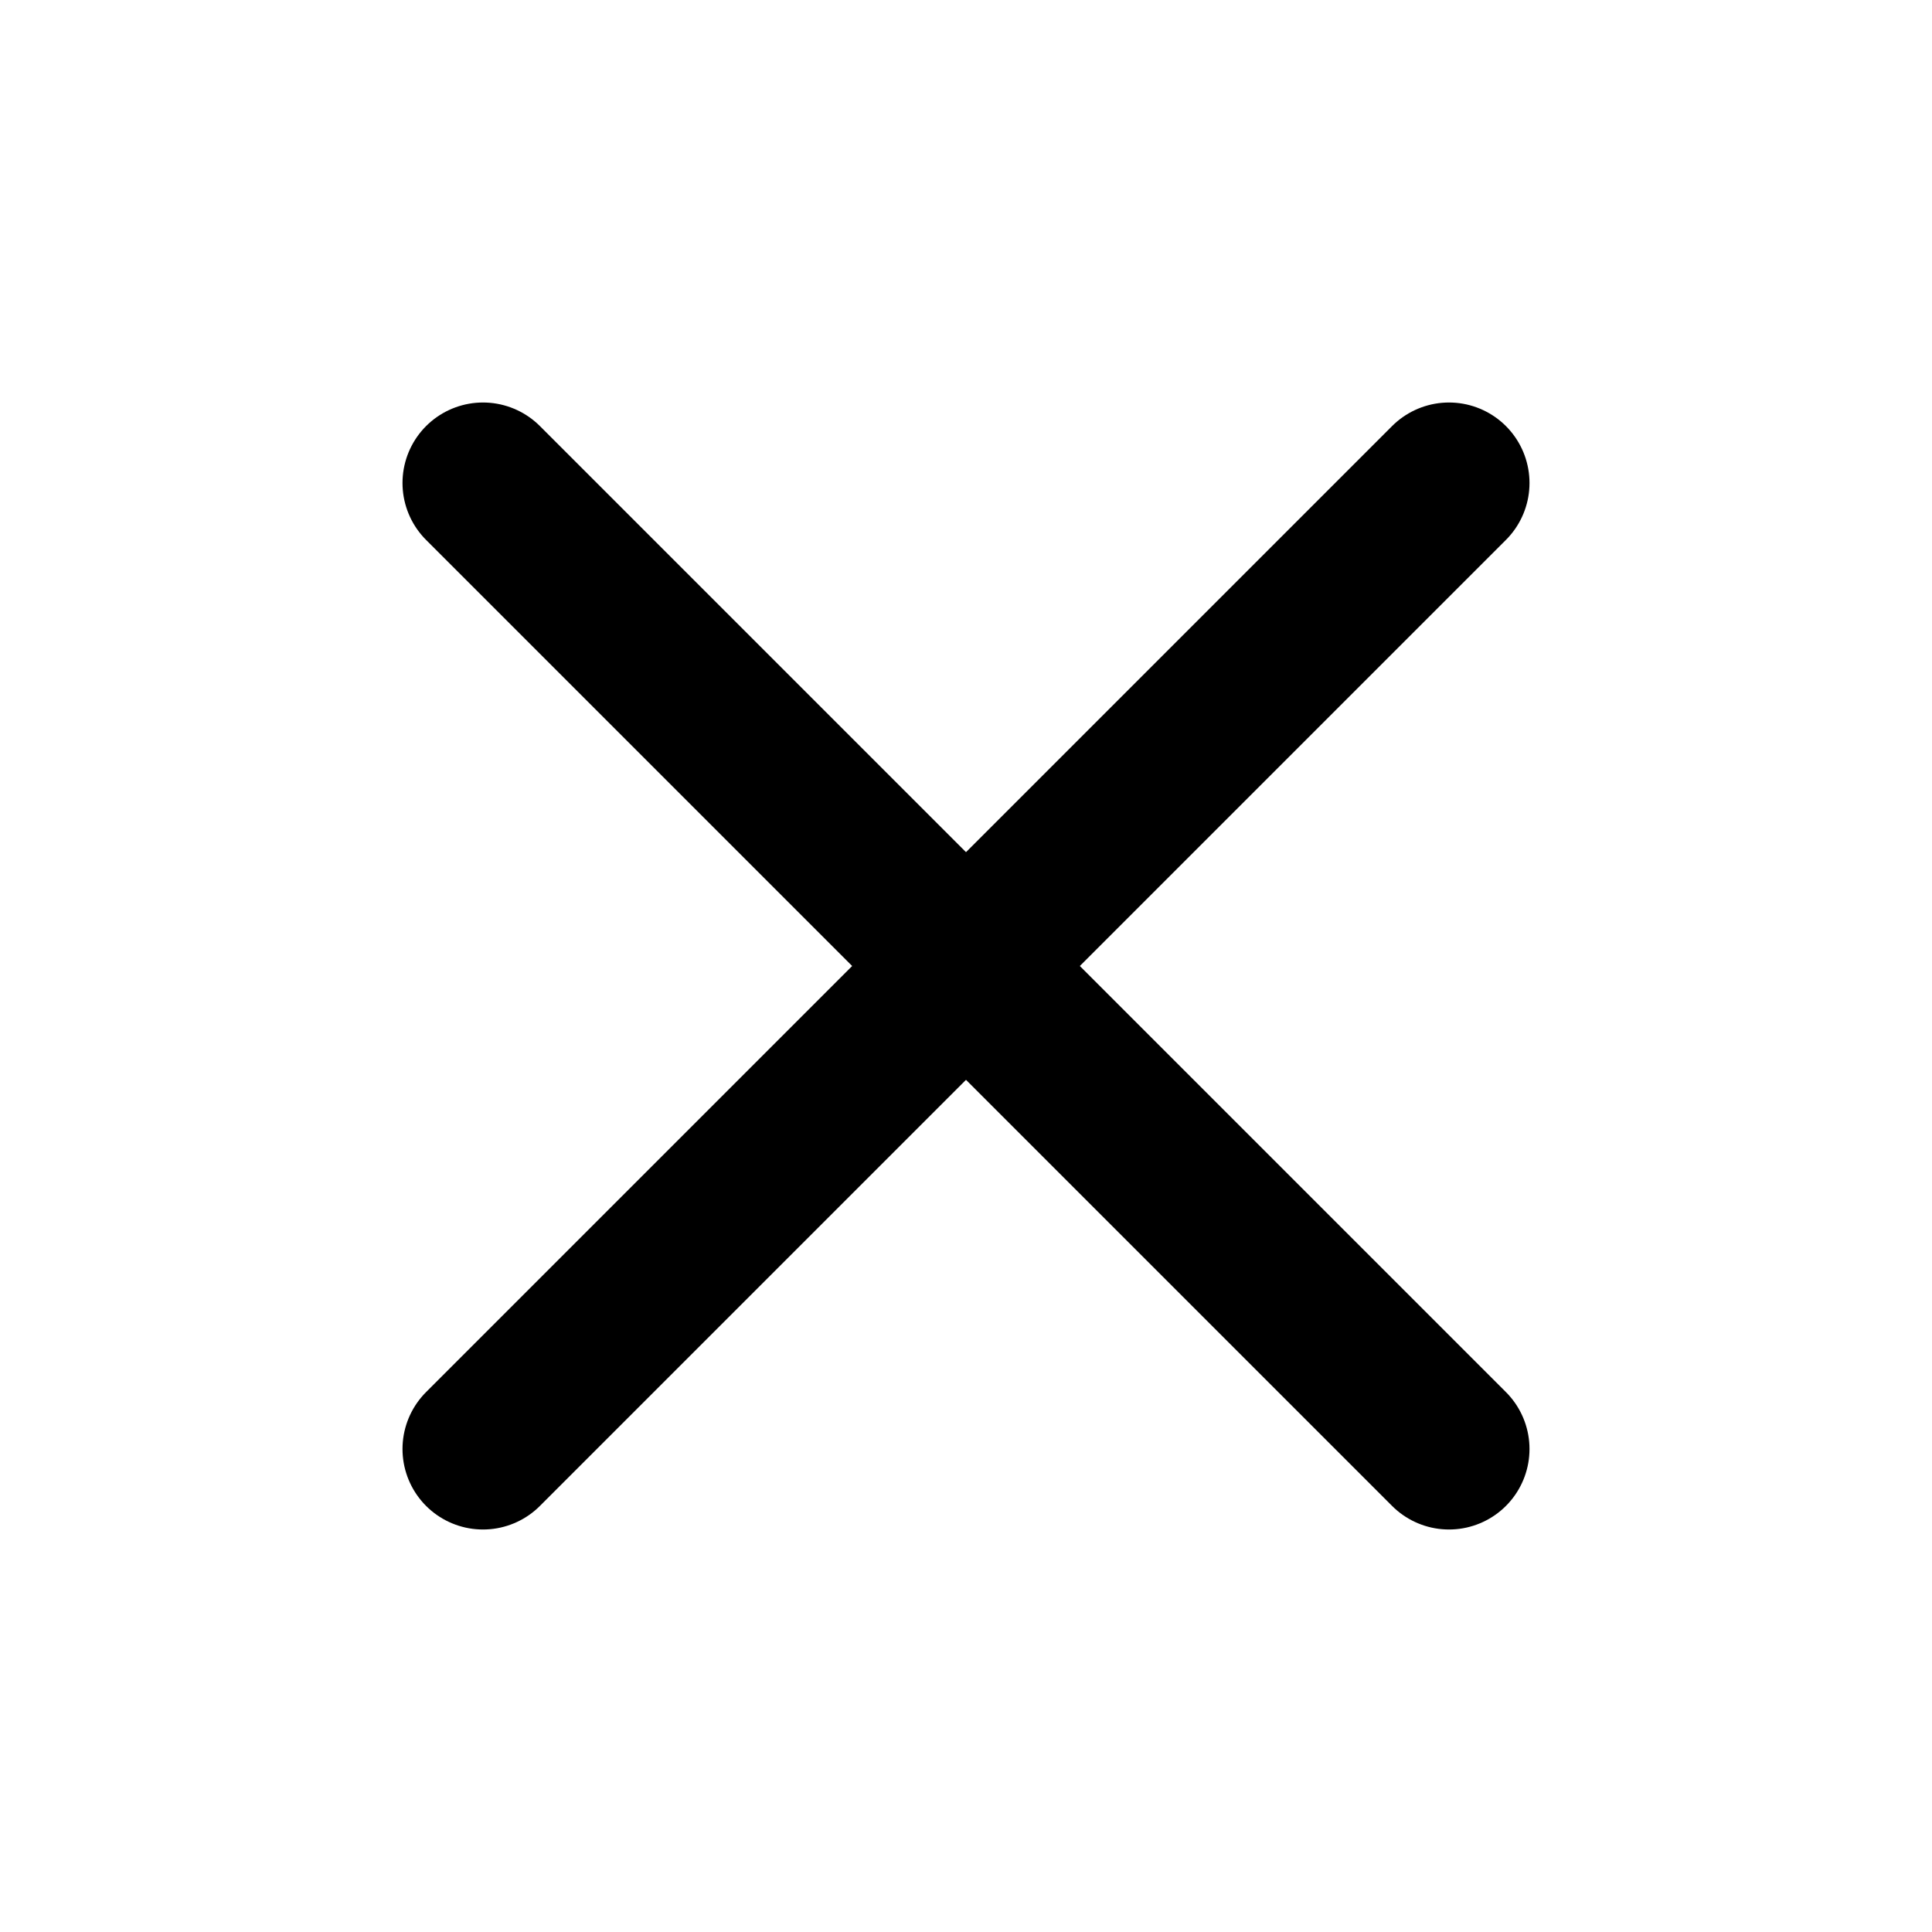
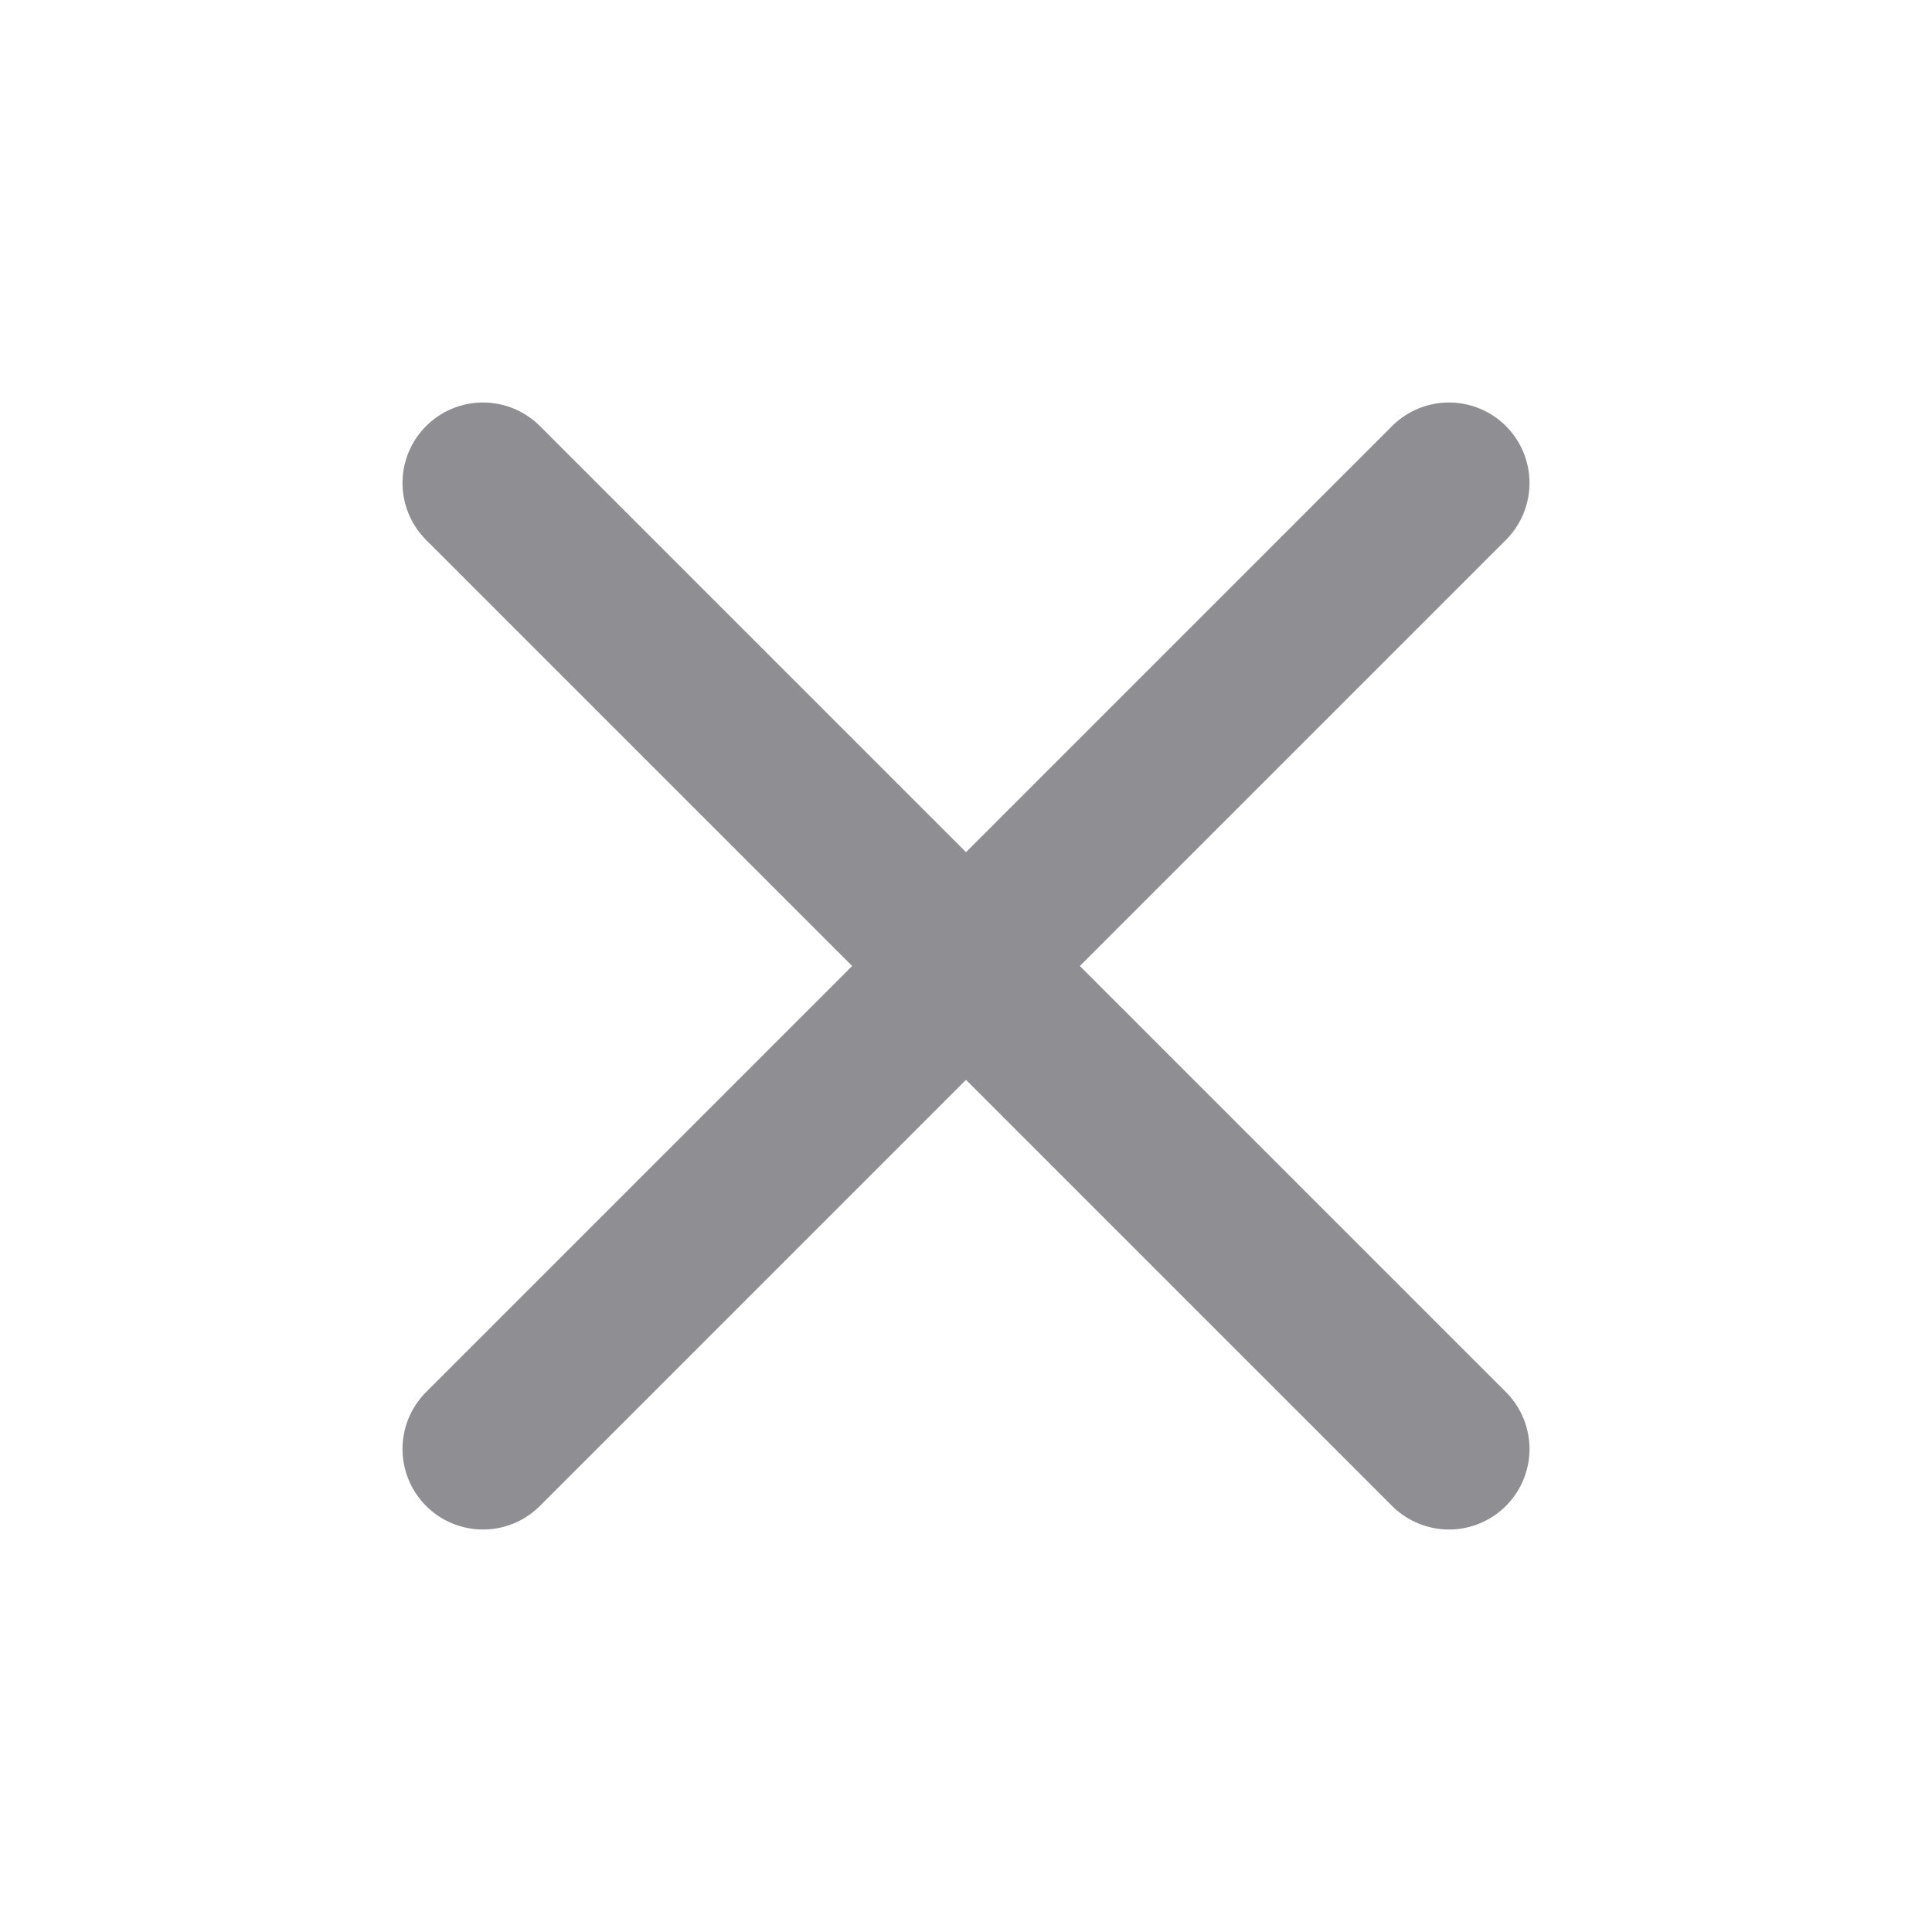
- <svg xmlns="http://www.w3.org/2000/svg" width="24" height="24" viewBox="0 0 24 24" fill="none" stroke="#000000" stroke-width="2" stroke-linecap="round" stroke-linejoin="round">
+ <svg xmlns="http://www.w3.org/2000/svg" width="24" height="24" viewBox="0 0 24 24" fill="none" stroke="#8E8E93" stroke-width="2" stroke-linecap="round" stroke-linejoin="round">
  <line x1="18" y1="6" x2="6" y2="18" />
  <line x1="6" y1="6" x2="18" y2="18" />
</svg>
